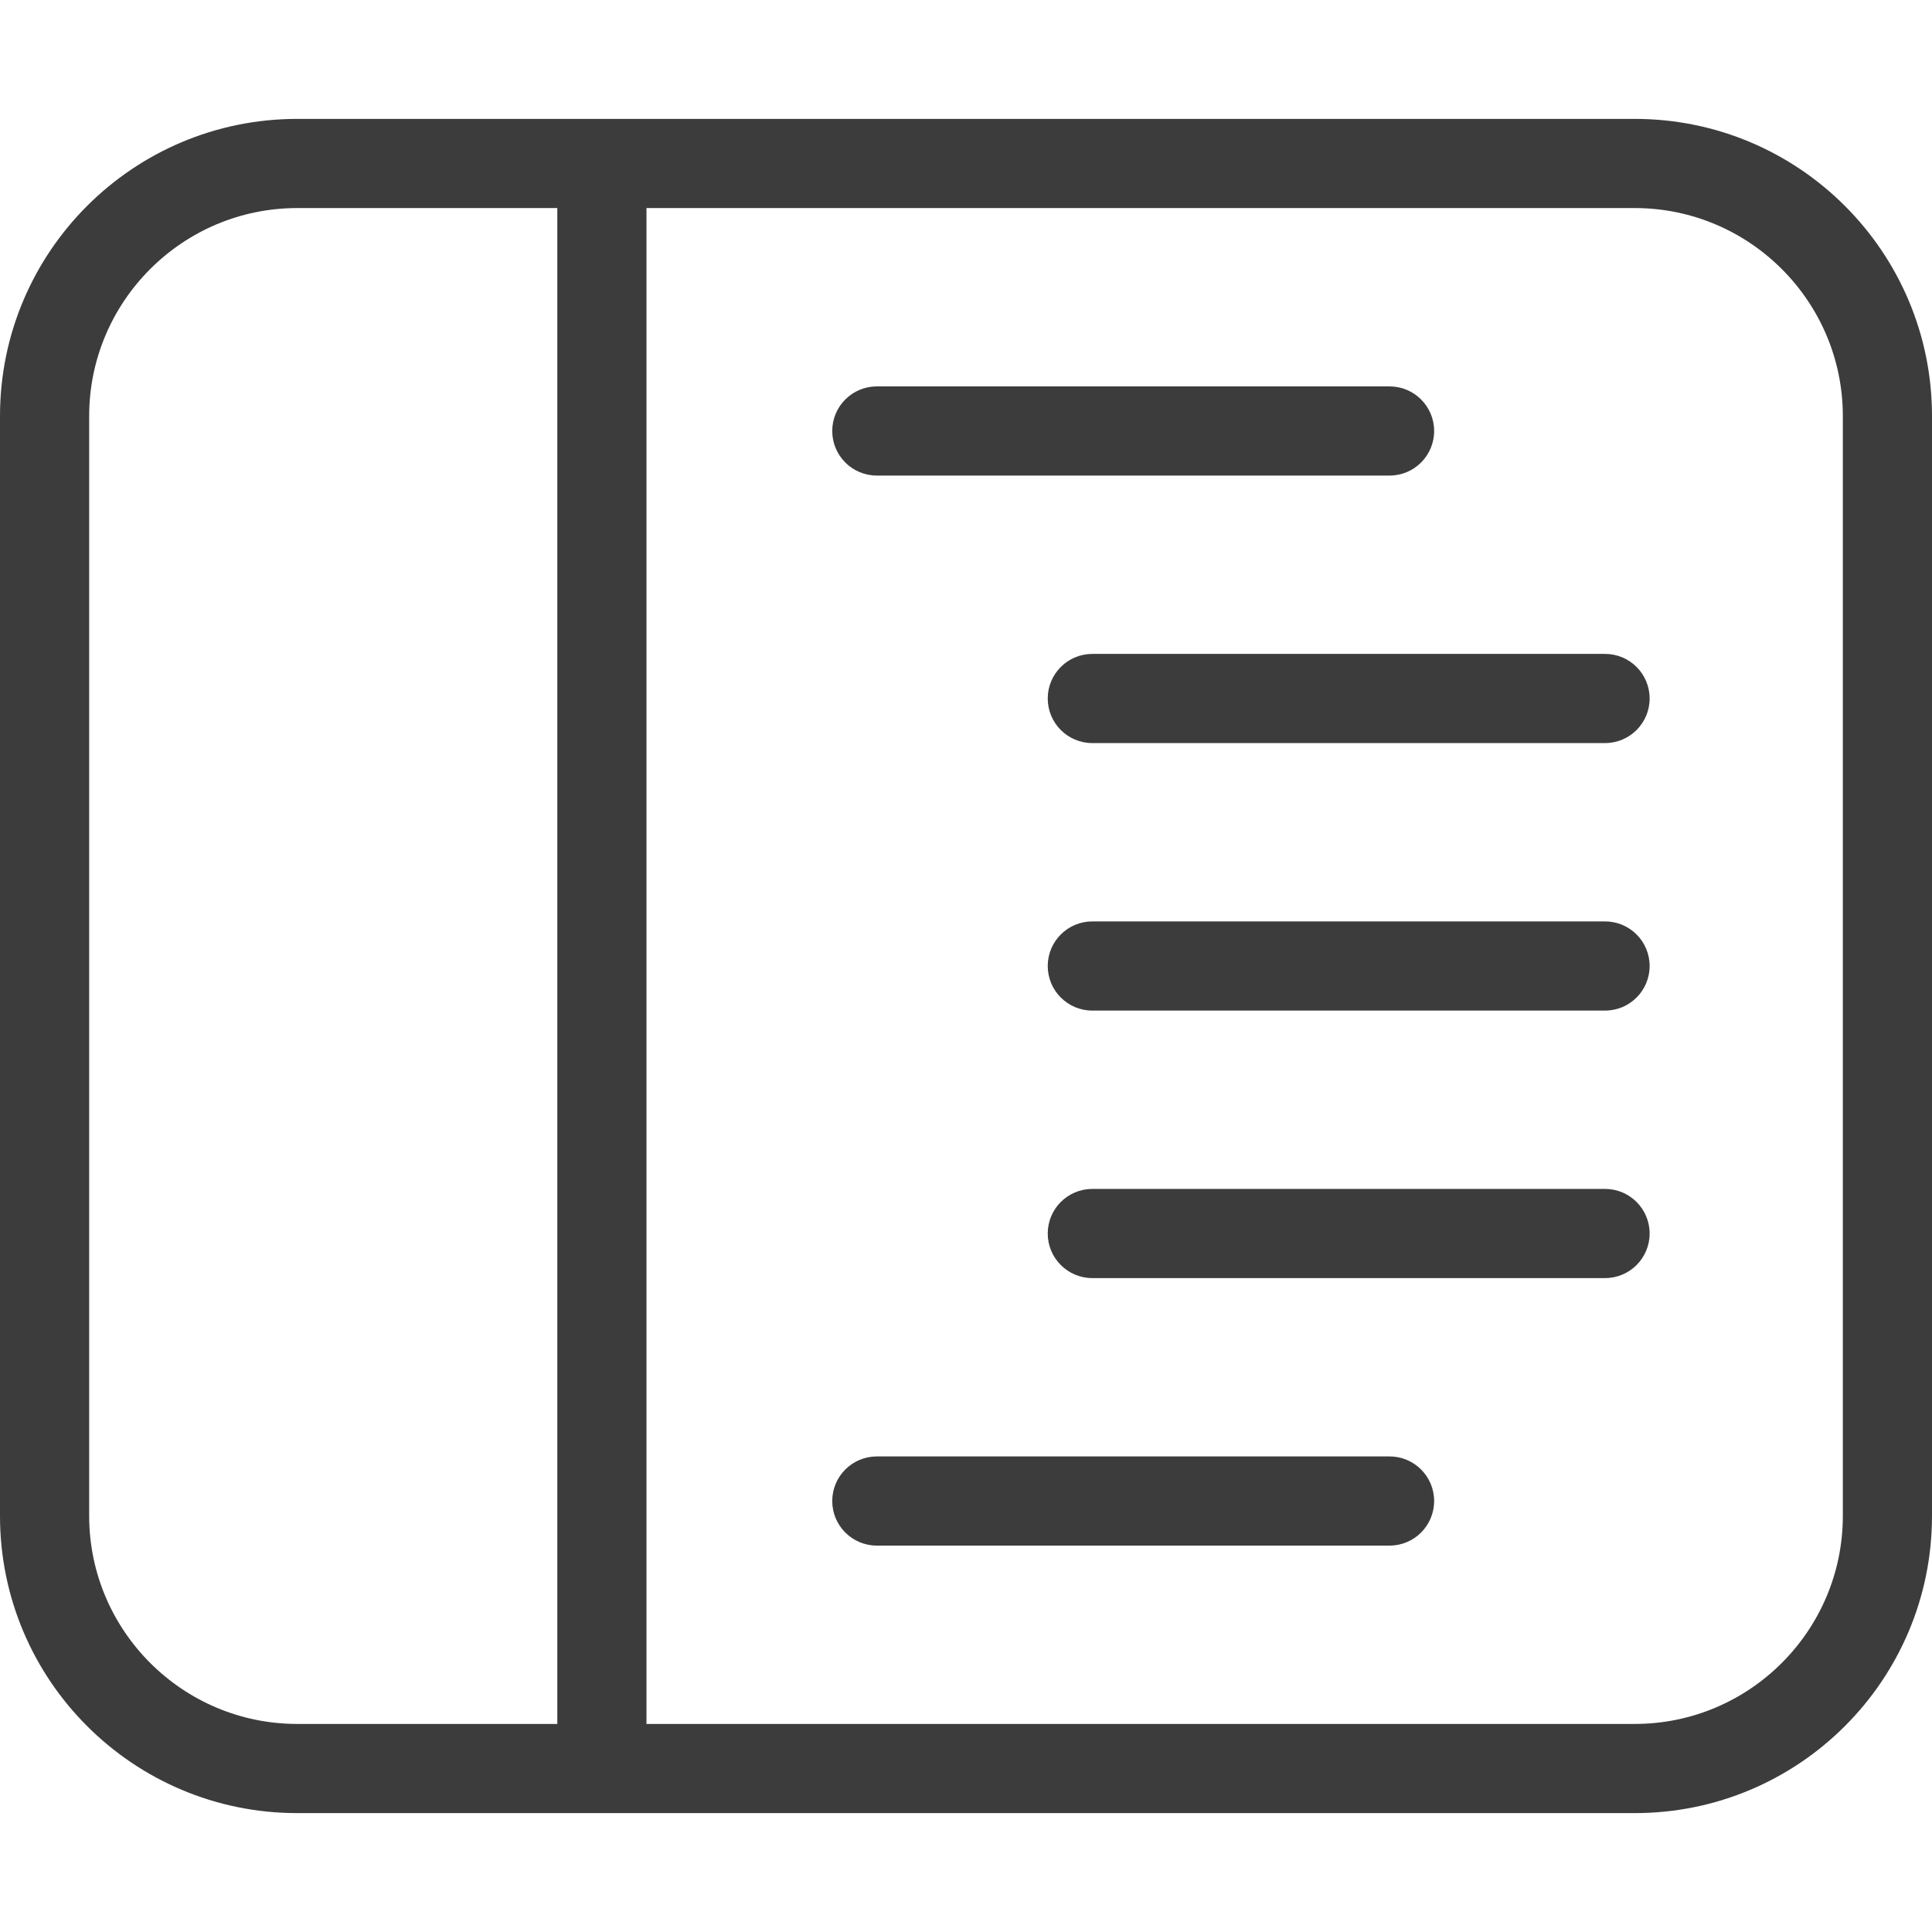
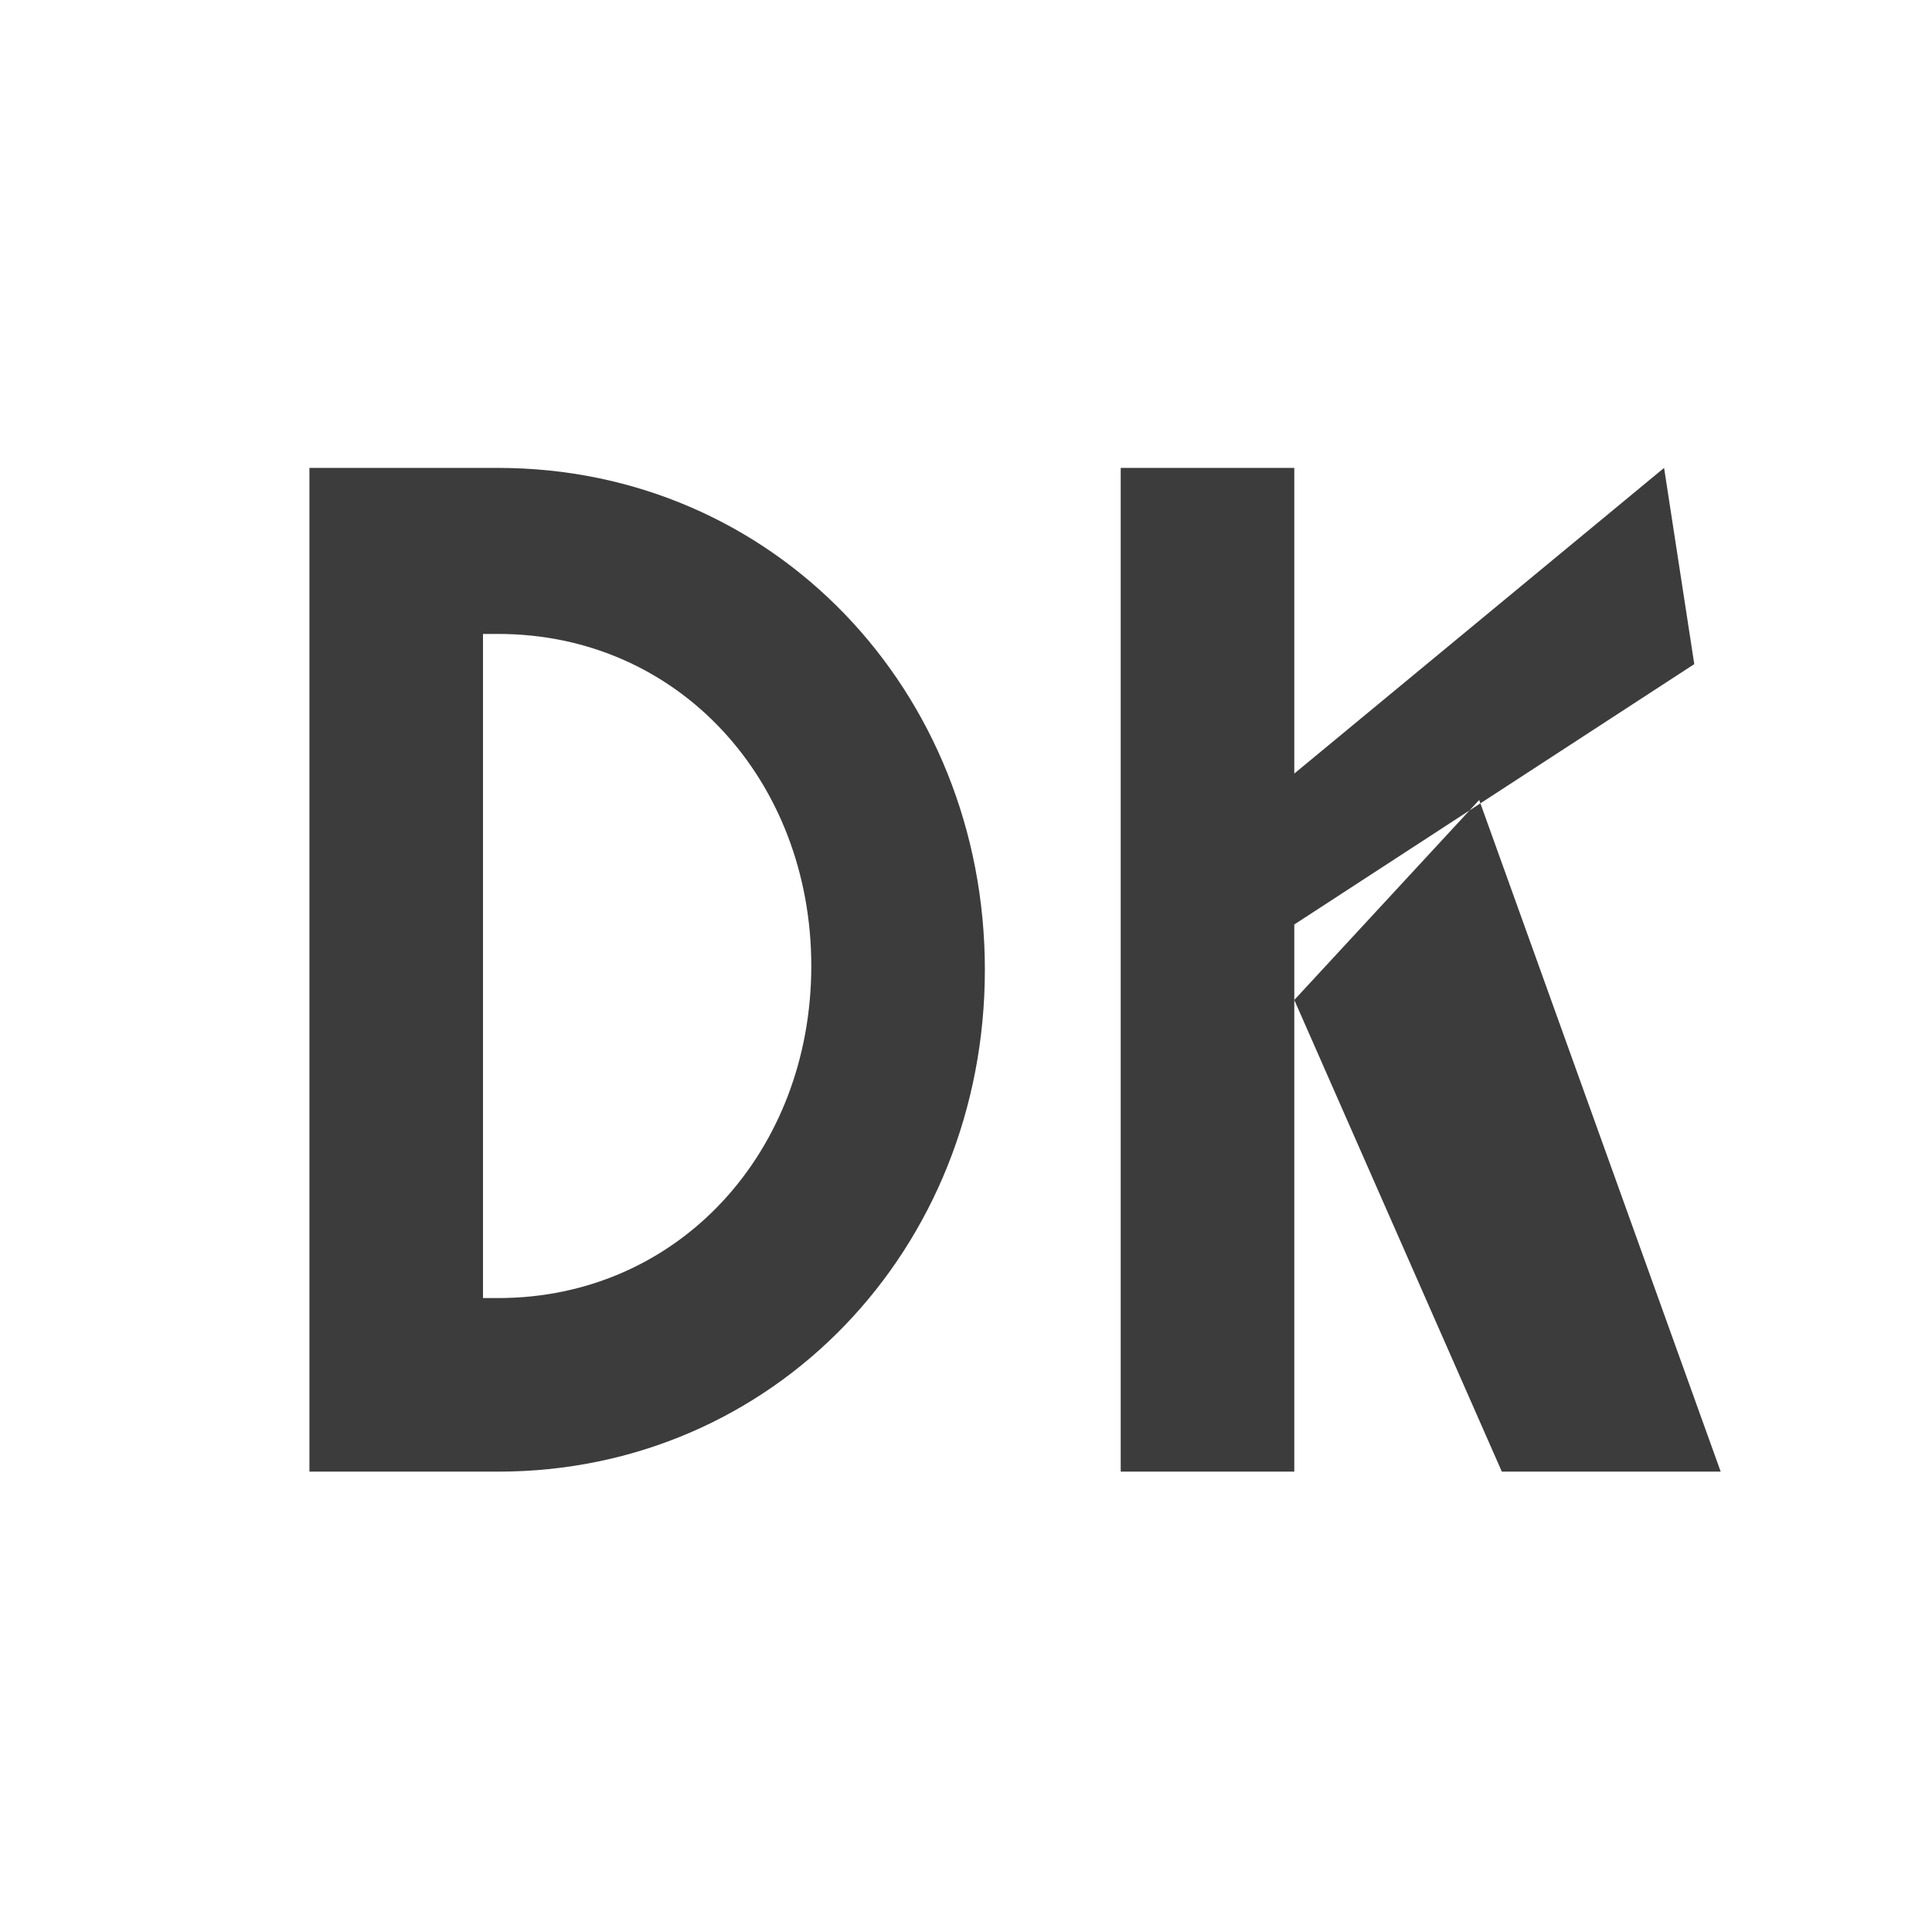
- <svg xmlns="http://www.w3.org/2000/svg" width="260" height="260" viewBox="0 0 260 260" fill="none">
-   <path d="M220 16H40C17.909 16 0 33.909 0 56V204C0 226.091 17.909 244 40 244H220C242.091 244 260 226.091 260 204V56C260 33.909 242.091 16 220 16ZM12 204V56C12 40.561 24.561 28 40 28H75V232H40C24.561 232 12 219.439 12 204ZM248 204C248 219.439 235.439 232 220 232H87V28H220C235.439 28 248 40.561 248 56V204ZM112 58C112 54.686 114.686 52 118 52H187C190.314 52 193 54.686 193 58C193 61.314 190.314 64 187 64H118C114.686 64 112 61.314 112 58ZM193 202C193 205.314 190.314 208 187 208H118C114.686 208 112 205.314 112 202C112 198.686 114.686 196 118 196H187C190.314 196 193 198.686 193 202ZM222 94C222 97.314 219.314 100 216 100H147C143.686 100 141 97.314 141 94C141 90.686 143.686 88 147 88H216C219.314 88 222 90.686 222 94ZM222 130C222 133.314 219.314 136 216 136H147C143.686 136 141 133.314 141 130C141 126.686 143.686 124 147 124H216C219.314 124 222 126.686 222 130ZM222 166C222 169.314 219.314 172 216 172H147C143.686 172 141 169.314 141 166C141 162.686 143.686 160 147 160H216C219.314 160 222 162.686 222 166Z" fill="#3C3C3C" />
+ <svg xmlns="http://www.w3.org/2000/svg" viewBox="0 0 512 512">
+   <path fill="#3C3C3C" fill-rule="evenodd" d="M82 124h50c73 0 129 59 129 133s-56 133-129 133H82zM128 168v176h4c48 0 83-39 83-88s-35-88-83-88zM297 124h46v141l49-53 64 178h-58l-55-125v125h-46zM343 205l98-81 8 52-106 69z" />
</svg>
